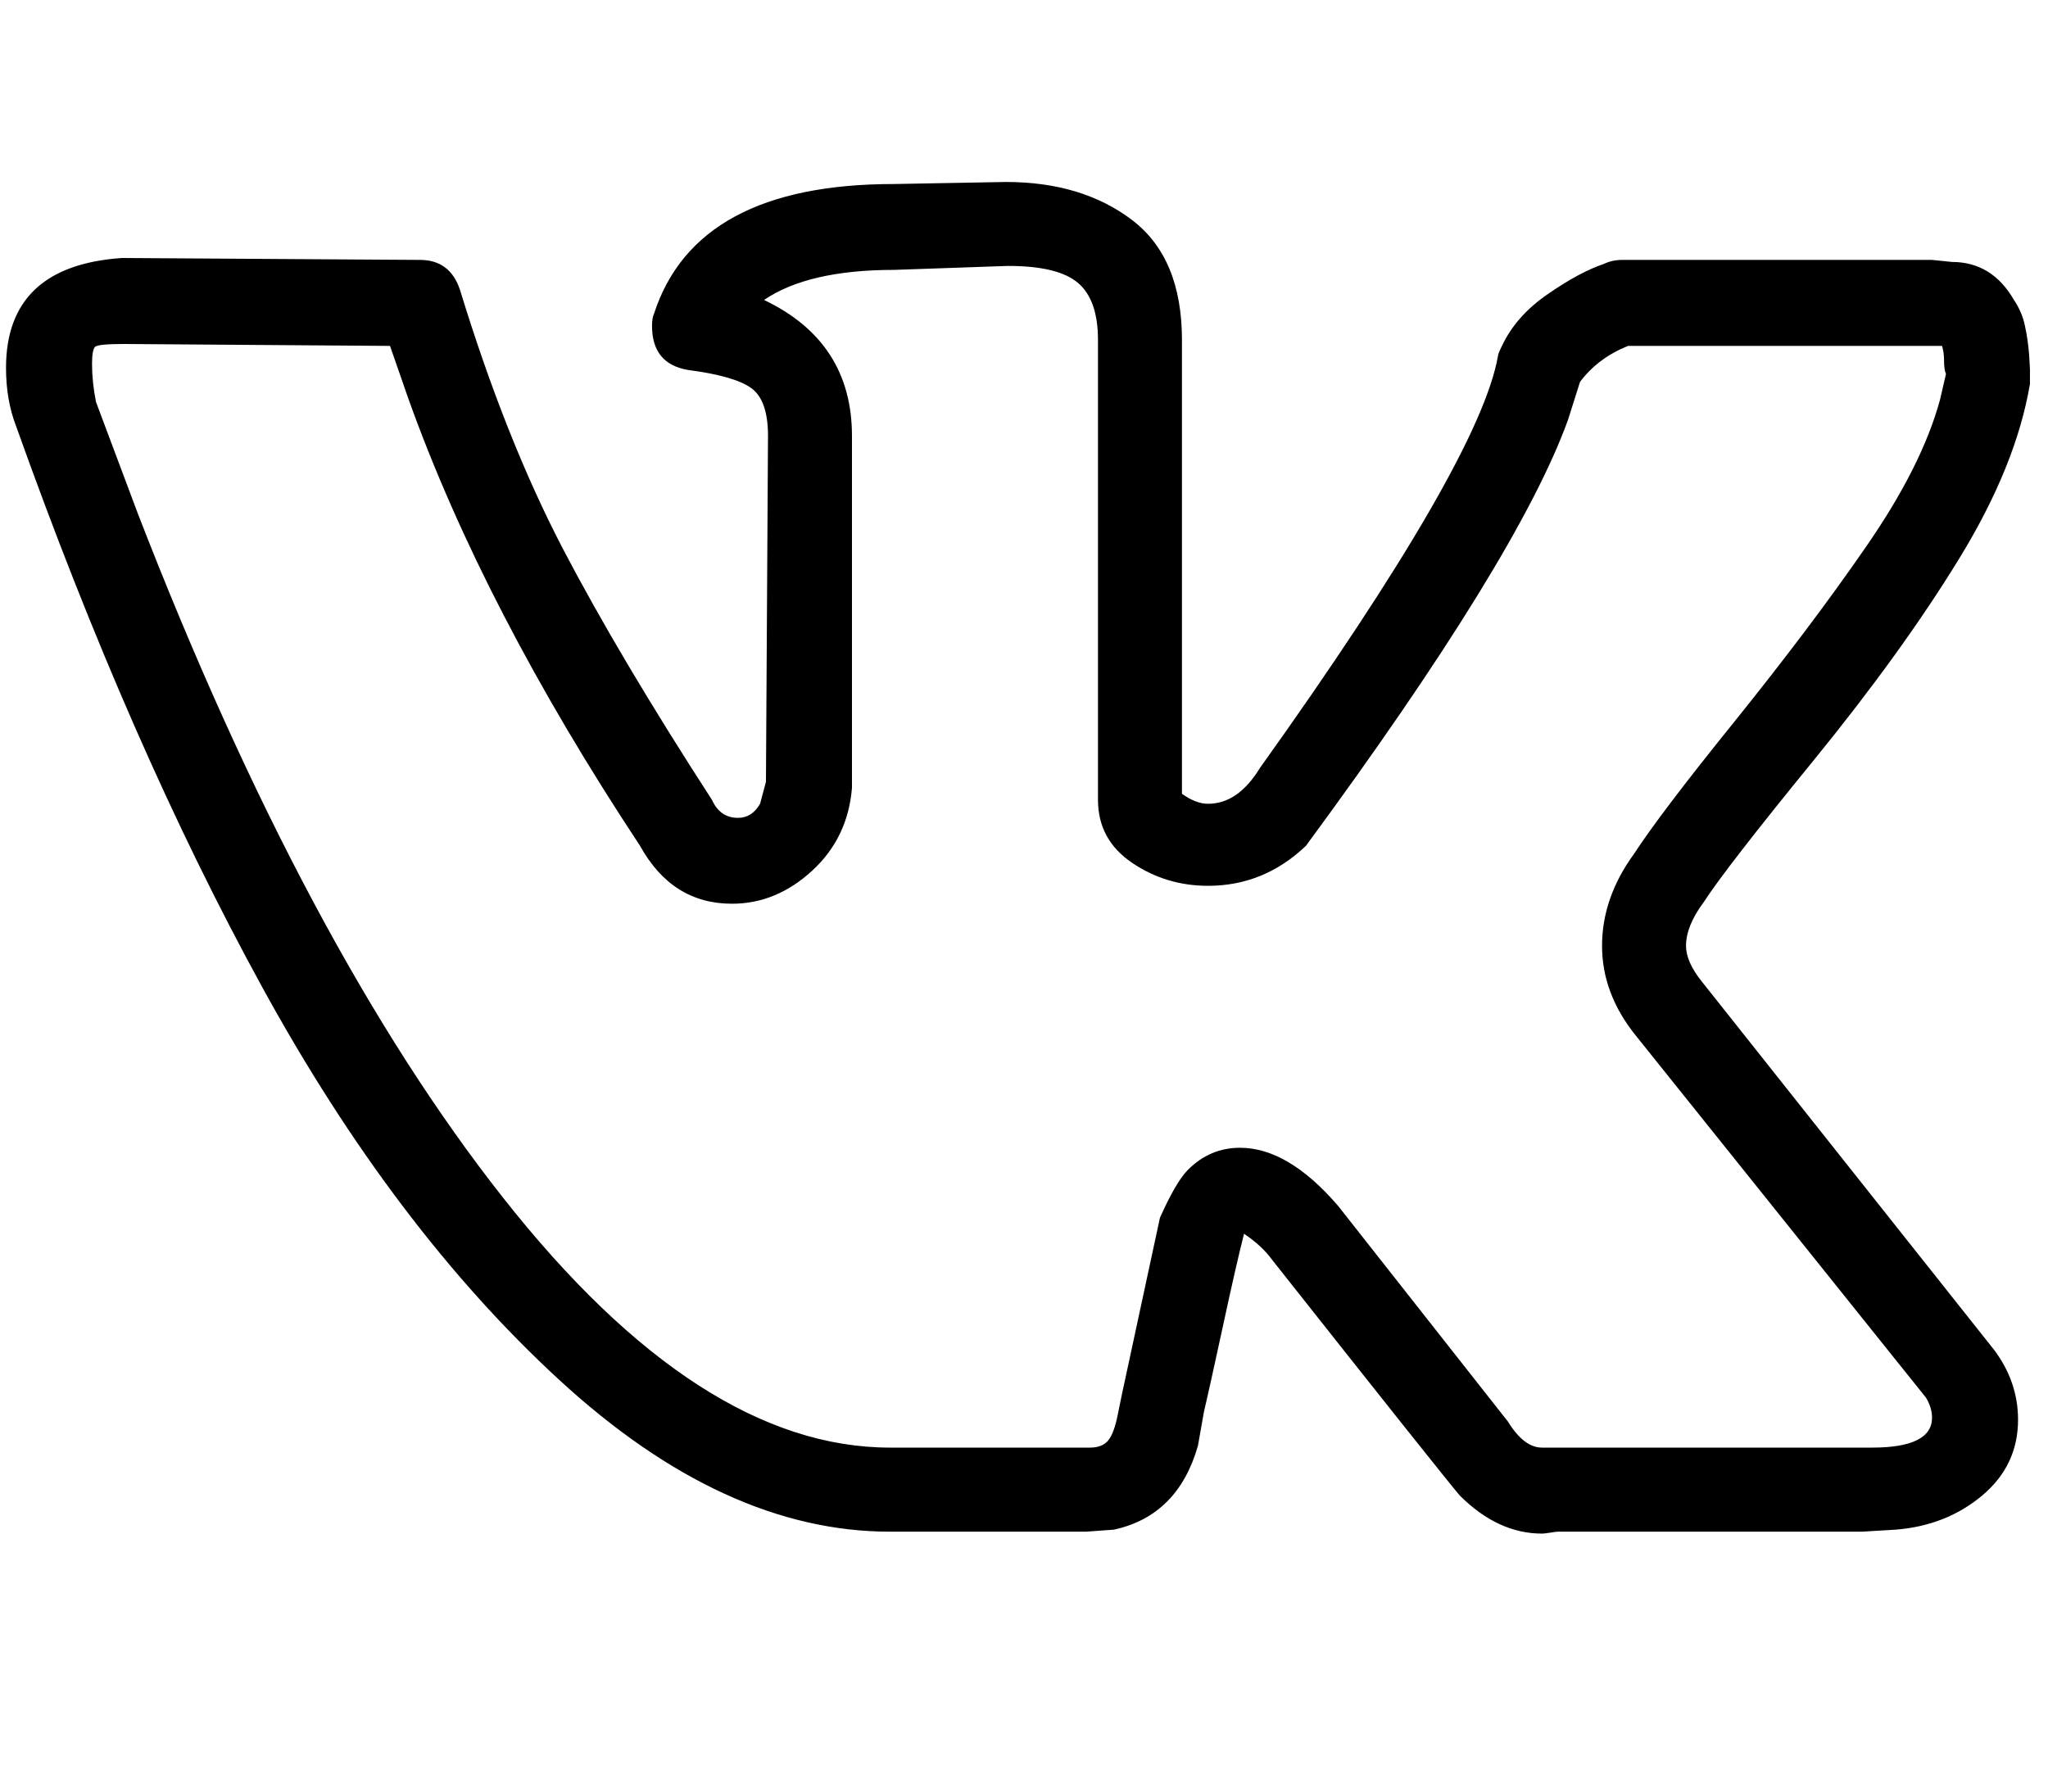
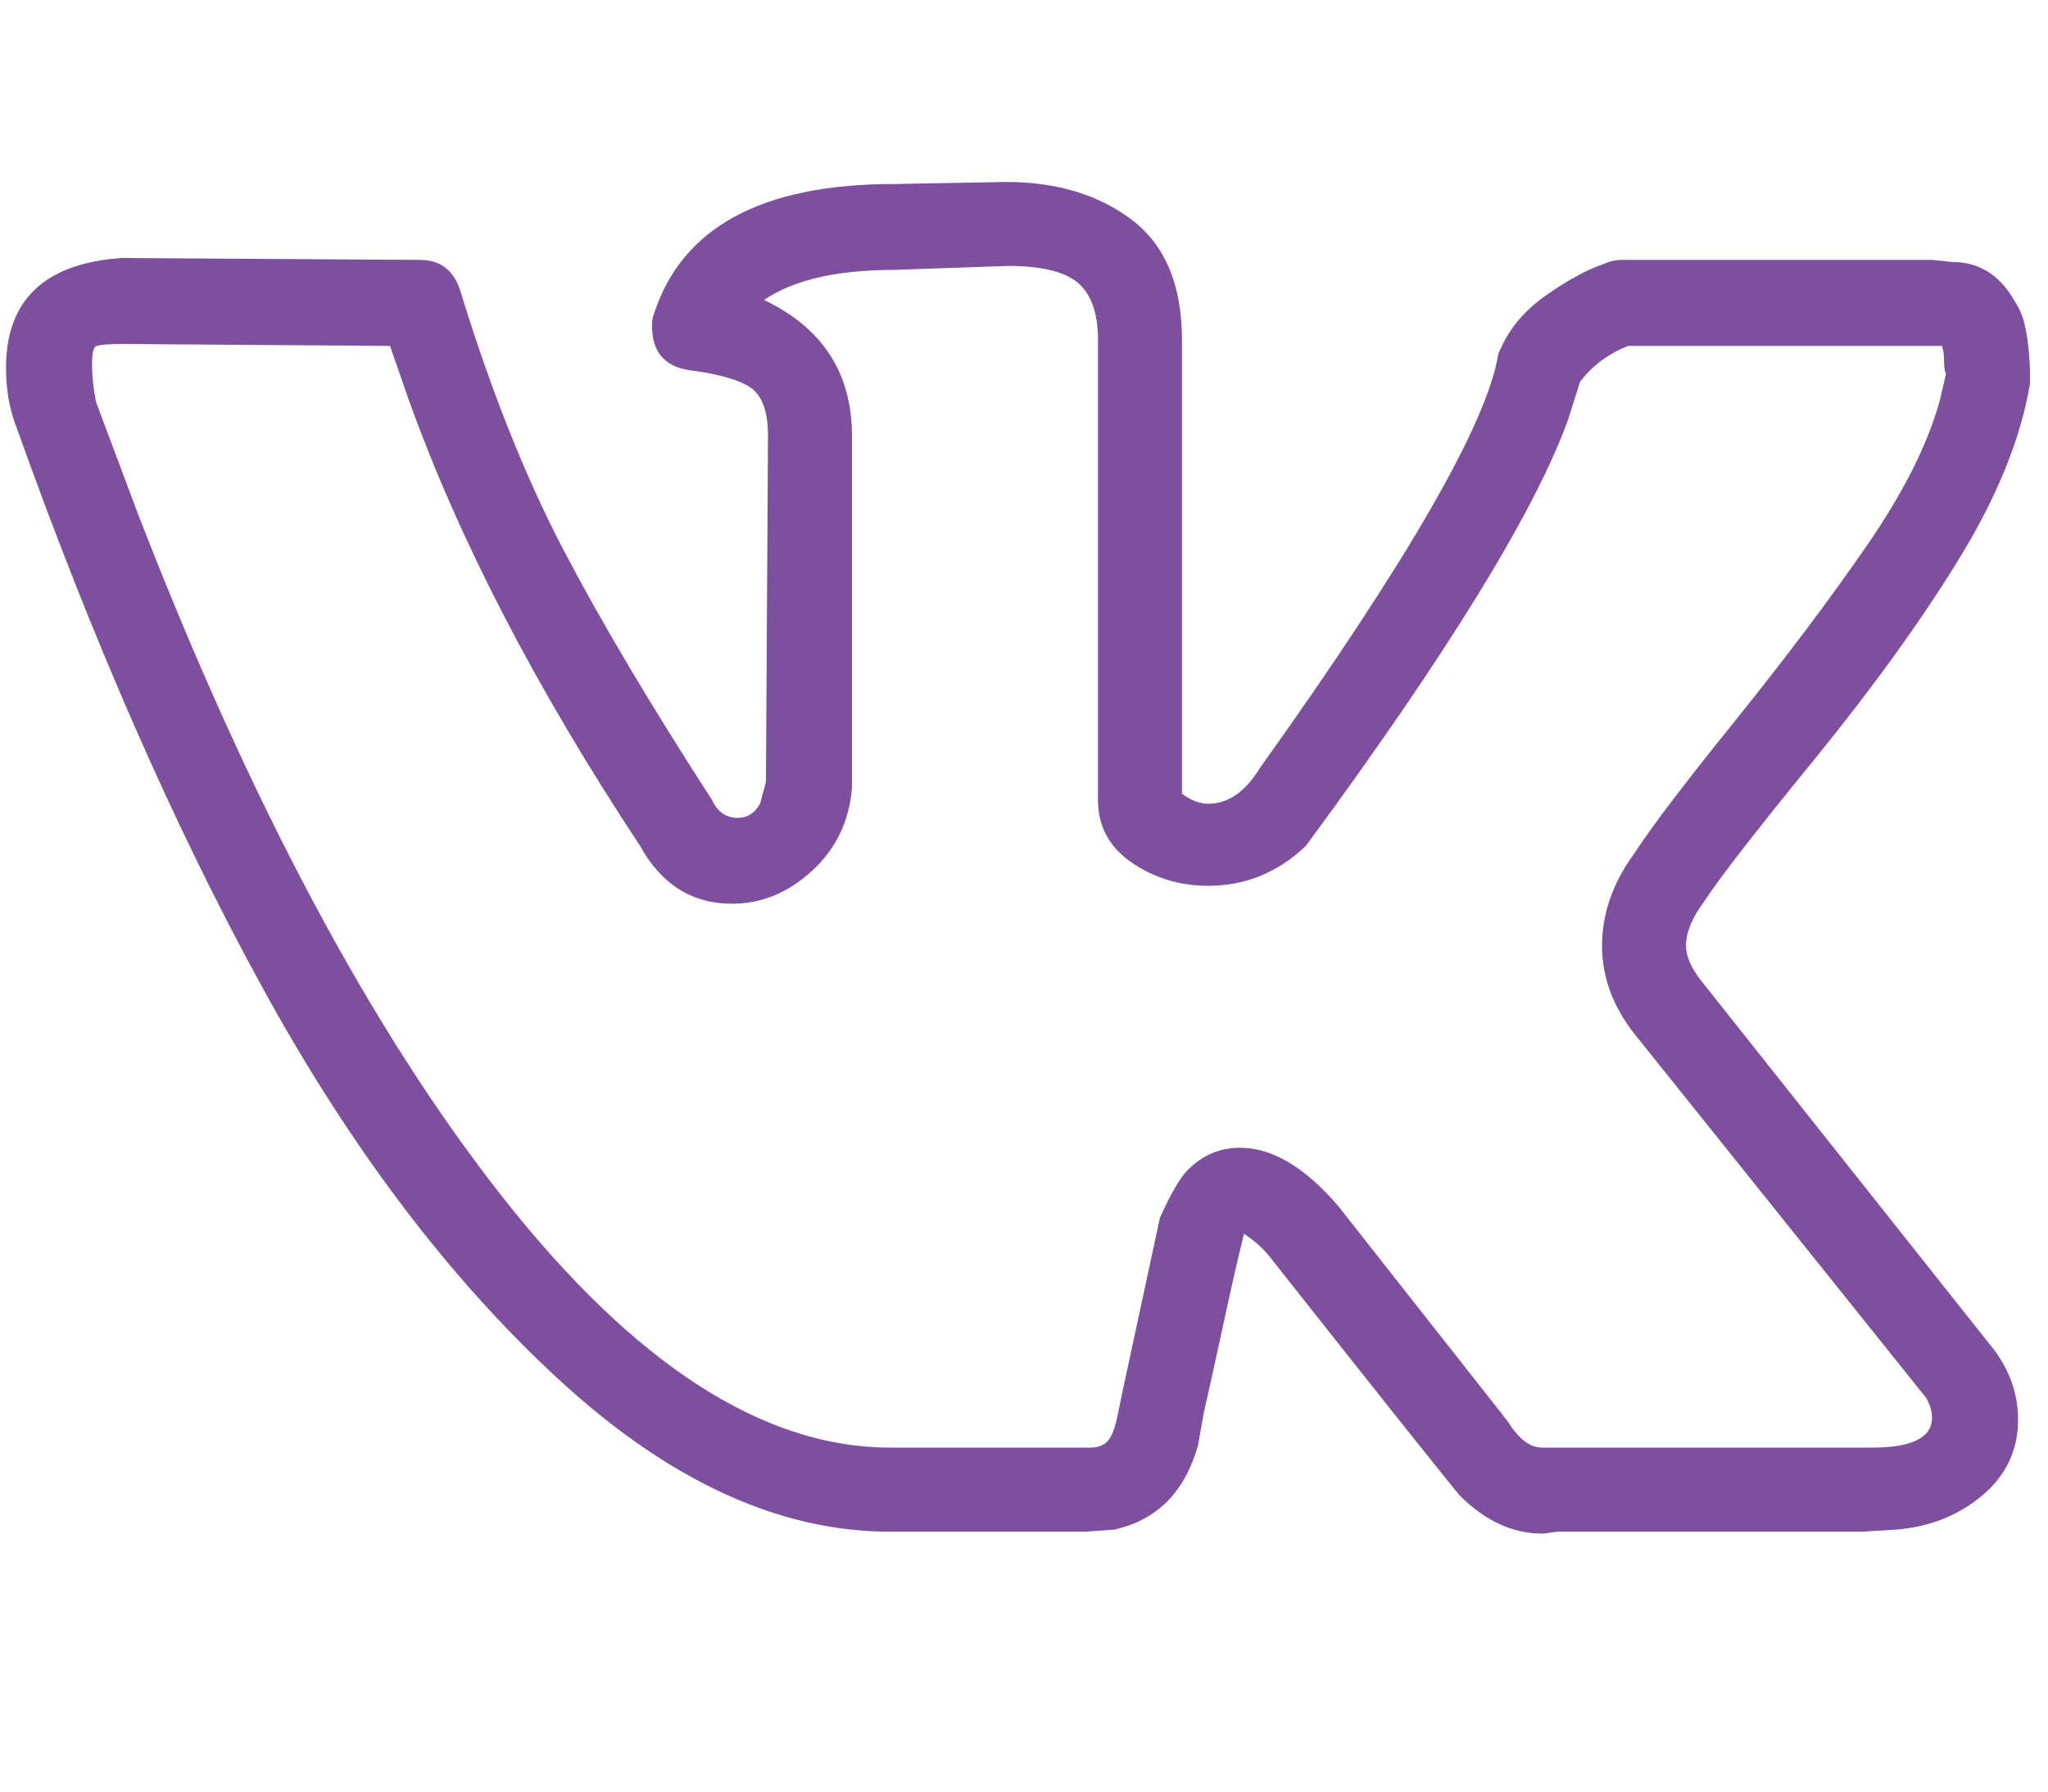
<svg xmlns="http://www.w3.org/2000/svg" width="16" height="14" viewBox="0 0 16 14" fill="none">
-   <path d="M0.047 2.875C0.047 2.344 0.349 2.057 0.953 2.016L3.281 2.031C3.438 2.031 3.542 2.109 3.594 2.266C3.833 3.047 4.102 3.721 4.398 4.289C4.695 4.857 5.083 5.51 5.562 6.25C5.604 6.344 5.672 6.391 5.766 6.391C5.839 6.391 5.896 6.354 5.938 6.281L5.984 6.109L6 3.406C6 3.219 5.956 3.094 5.867 3.031C5.779 2.969 5.615 2.922 5.375 2.891C5.188 2.859 5.094 2.745 5.094 2.547C5.094 2.505 5.099 2.474 5.109 2.453C5.328 1.776 5.953 1.438 6.984 1.438L7.859 1.422C8.255 1.422 8.583 1.521 8.844 1.719C9.104 1.917 9.234 2.229 9.234 2.656V6.203C9.307 6.255 9.375 6.281 9.438 6.281C9.594 6.281 9.729 6.188 9.844 6C10.99 4.396 11.609 3.323 11.703 2.781C11.703 2.771 11.713 2.745 11.734 2.703C11.807 2.547 11.927 2.411 12.094 2.297C12.26 2.182 12.406 2.104 12.531 2.062C12.573 2.042 12.62 2.031 12.672 2.031H15.094L15.25 2.047C15.458 2.047 15.62 2.146 15.734 2.344C15.776 2.406 15.805 2.474 15.82 2.547C15.836 2.62 15.846 2.693 15.852 2.766C15.857 2.839 15.859 2.88 15.859 2.891V3C15.787 3.427 15.602 3.883 15.305 4.367C15.008 4.852 14.63 5.375 14.172 5.938C13.713 6.5 13.427 6.87 13.312 7.047C13.219 7.172 13.172 7.286 13.172 7.391C13.172 7.474 13.213 7.568 13.297 7.672L15.578 10.547C15.703 10.713 15.766 10.896 15.766 11.094C15.766 11.333 15.672 11.531 15.484 11.688C15.297 11.844 15.073 11.932 14.812 11.953L14.547 11.969H12.172C12.162 11.969 12.141 11.971 12.109 11.977C12.078 11.982 12.057 11.984 12.047 11.984C11.818 11.984 11.604 11.885 11.406 11.688C11.333 11.604 10.844 10.99 9.938 9.844C9.885 9.771 9.812 9.703 9.719 9.641C9.677 9.807 9.622 10.047 9.555 10.359C9.487 10.672 9.438 10.896 9.406 11.031L9.359 11.297C9.255 11.662 9.036 11.88 8.703 11.953L8.484 11.969H6.953C6.089 11.969 5.227 11.573 4.367 10.781C3.508 9.99 2.734 8.966 2.047 7.711C1.359 6.456 0.719 4.995 0.125 3.328C0.073 3.193 0.047 3.042 0.047 2.875ZM9.438 6.922C9.219 6.922 9.021 6.862 8.844 6.742C8.667 6.622 8.578 6.458 8.578 6.25V2.656C8.578 2.448 8.526 2.299 8.422 2.211C8.318 2.122 8.135 2.078 7.875 2.078L6.984 2.109C6.536 2.109 6.198 2.188 5.969 2.344C6.427 2.562 6.656 2.917 6.656 3.406V6.156C6.635 6.417 6.531 6.633 6.344 6.805C6.156 6.977 5.948 7.062 5.719 7.062C5.406 7.062 5.167 6.911 5 6.609C4.188 5.38 3.583 4.214 3.188 3.109L3.047 2.703L0.969 2.688C0.833 2.688 0.758 2.695 0.742 2.711C0.727 2.727 0.719 2.771 0.719 2.844C0.719 2.938 0.729 3.036 0.75 3.141L1.078 4.016C1.953 6.276 2.904 8.057 3.93 9.359C4.956 10.662 5.964 11.312 6.953 11.312H8.516C8.578 11.312 8.625 11.294 8.656 11.258C8.688 11.221 8.714 11.151 8.734 11.047L8.766 10.891L9.062 9.516C9.146 9.328 9.219 9.203 9.281 9.141C9.396 9.026 9.531 8.969 9.688 8.969C9.938 8.969 10.193 9.12 10.453 9.422L11.781 11.109C11.865 11.245 11.953 11.312 12.047 11.312H14.625C14.938 11.312 15.094 11.234 15.094 11.078C15.094 11.026 15.078 10.974 15.047 10.922L12.781 8.094C12.604 7.875 12.516 7.641 12.516 7.391C12.516 7.141 12.599 6.901 12.766 6.672C12.901 6.464 13.164 6.117 13.555 5.633C13.945 5.148 14.287 4.695 14.578 4.273C14.87 3.852 15.062 3.469 15.156 3.125L15.203 2.922C15.193 2.901 15.188 2.867 15.188 2.82C15.188 2.773 15.182 2.734 15.172 2.703H12.719C12.562 2.766 12.438 2.859 12.344 2.984L12.25 3.281C11.99 4 11.307 5.109 10.203 6.609C9.984 6.818 9.729 6.922 9.438 6.922Z" fill="black" />
+   <path d="M0.047 2.875C0.047 2.344 0.349 2.057 0.953 2.016L3.281 2.031C3.438 2.031 3.542 2.109 3.594 2.266C3.833 3.047 4.102 3.721 4.398 4.289C4.695 4.857 5.083 5.51 5.562 6.25C5.604 6.344 5.672 6.391 5.766 6.391C5.839 6.391 5.896 6.354 5.938 6.281L5.984 6.109L6 3.406C6 3.219 5.956 3.094 5.867 3.031C5.779 2.969 5.615 2.922 5.375 2.891C5.188 2.859 5.094 2.745 5.094 2.547C5.094 2.505 5.099 2.474 5.109 2.453C5.328 1.776 5.953 1.438 6.984 1.438L7.859 1.422C8.255 1.422 8.583 1.521 8.844 1.719C9.104 1.917 9.234 2.229 9.234 2.656V6.203C9.307 6.255 9.375 6.281 9.438 6.281C9.594 6.281 9.729 6.188 9.844 6C10.99 4.396 11.609 3.323 11.703 2.781C11.703 2.771 11.713 2.745 11.734 2.703C11.807 2.547 11.927 2.411 12.094 2.297C12.26 2.182 12.406 2.104 12.531 2.062C12.573 2.042 12.62 2.031 12.672 2.031H15.094L15.25 2.047C15.458 2.047 15.62 2.146 15.734 2.344C15.776 2.406 15.805 2.474 15.82 2.547C15.836 2.62 15.846 2.693 15.852 2.766C15.857 2.839 15.859 2.88 15.859 2.891V3C15.787 3.427 15.602 3.883 15.305 4.367C15.008 4.852 14.63 5.375 14.172 5.938C13.713 6.5 13.427 6.87 13.312 7.047C13.219 7.172 13.172 7.286 13.172 7.391C13.172 7.474 13.213 7.568 13.297 7.672L15.578 10.547C15.703 10.713 15.766 10.896 15.766 11.094C15.766 11.333 15.672 11.531 15.484 11.688C15.297 11.844 15.073 11.932 14.812 11.953L14.547 11.969H12.172C12.162 11.969 12.141 11.971 12.109 11.977C12.078 11.982 12.057 11.984 12.047 11.984C11.818 11.984 11.604 11.885 11.406 11.688C11.333 11.604 10.844 10.99 9.938 9.844C9.885 9.771 9.812 9.703 9.719 9.641C9.677 9.807 9.622 10.047 9.555 10.359C9.487 10.672 9.438 10.896 9.406 11.031L9.359 11.297C9.255 11.662 9.036 11.88 8.703 11.953L8.484 11.969H6.953C6.089 11.969 5.227 11.573 4.367 10.781C3.508 9.99 2.734 8.966 2.047 7.711C1.359 6.456 0.719 4.995 0.125 3.328C0.073 3.193 0.047 3.042 0.047 2.875ZM9.438 6.922C9.219 6.922 9.021 6.862 8.844 6.742C8.667 6.622 8.578 6.458 8.578 6.25V2.656C8.578 2.448 8.526 2.299 8.422 2.211C8.318 2.122 8.135 2.078 7.875 2.078L6.984 2.109C6.536 2.109 6.198 2.188 5.969 2.344C6.427 2.562 6.656 2.917 6.656 3.406V6.156C6.635 6.417 6.531 6.633 6.344 6.805C6.156 6.977 5.948 7.062 5.719 7.062C5.406 7.062 5.167 6.911 5 6.609C4.188 5.38 3.583 4.214 3.188 3.109L3.047 2.703L0.969 2.688C0.833 2.688 0.758 2.695 0.742 2.711C0.727 2.727 0.719 2.771 0.719 2.844C0.719 2.938 0.729 3.036 0.75 3.141L1.078 4.016C1.953 6.276 2.904 8.057 3.93 9.359C4.956 10.662 5.964 11.312 6.953 11.312H8.516C8.578 11.312 8.625 11.294 8.656 11.258C8.688 11.221 8.714 11.151 8.734 11.047L8.766 10.891L9.062 9.516C9.146 9.328 9.219 9.203 9.281 9.141C9.396 9.026 9.531 8.969 9.688 8.969C9.938 8.969 10.193 9.12 10.453 9.422L11.781 11.109C11.865 11.245 11.953 11.312 12.047 11.312H14.625C14.938 11.312 15.094 11.234 15.094 11.078C15.094 11.026 15.078 10.974 15.047 10.922L12.781 8.094C12.604 7.875 12.516 7.641 12.516 7.391C12.516 7.141 12.599 6.901 12.766 6.672C12.901 6.464 13.164 6.117 13.555 5.633C13.945 5.148 14.287 4.695 14.578 4.273C14.87 3.852 15.062 3.469 15.156 3.125L15.203 2.922C15.193 2.901 15.188 2.867 15.188 2.82C15.188 2.773 15.182 2.734 15.172 2.703H12.719C12.562 2.766 12.438 2.859 12.344 2.984L12.25 3.281C11.99 4 11.307 5.109 10.203 6.609C9.984 6.818 9.729 6.922 9.438 6.922Z" fill="#7D4F9E" />
</svg>
